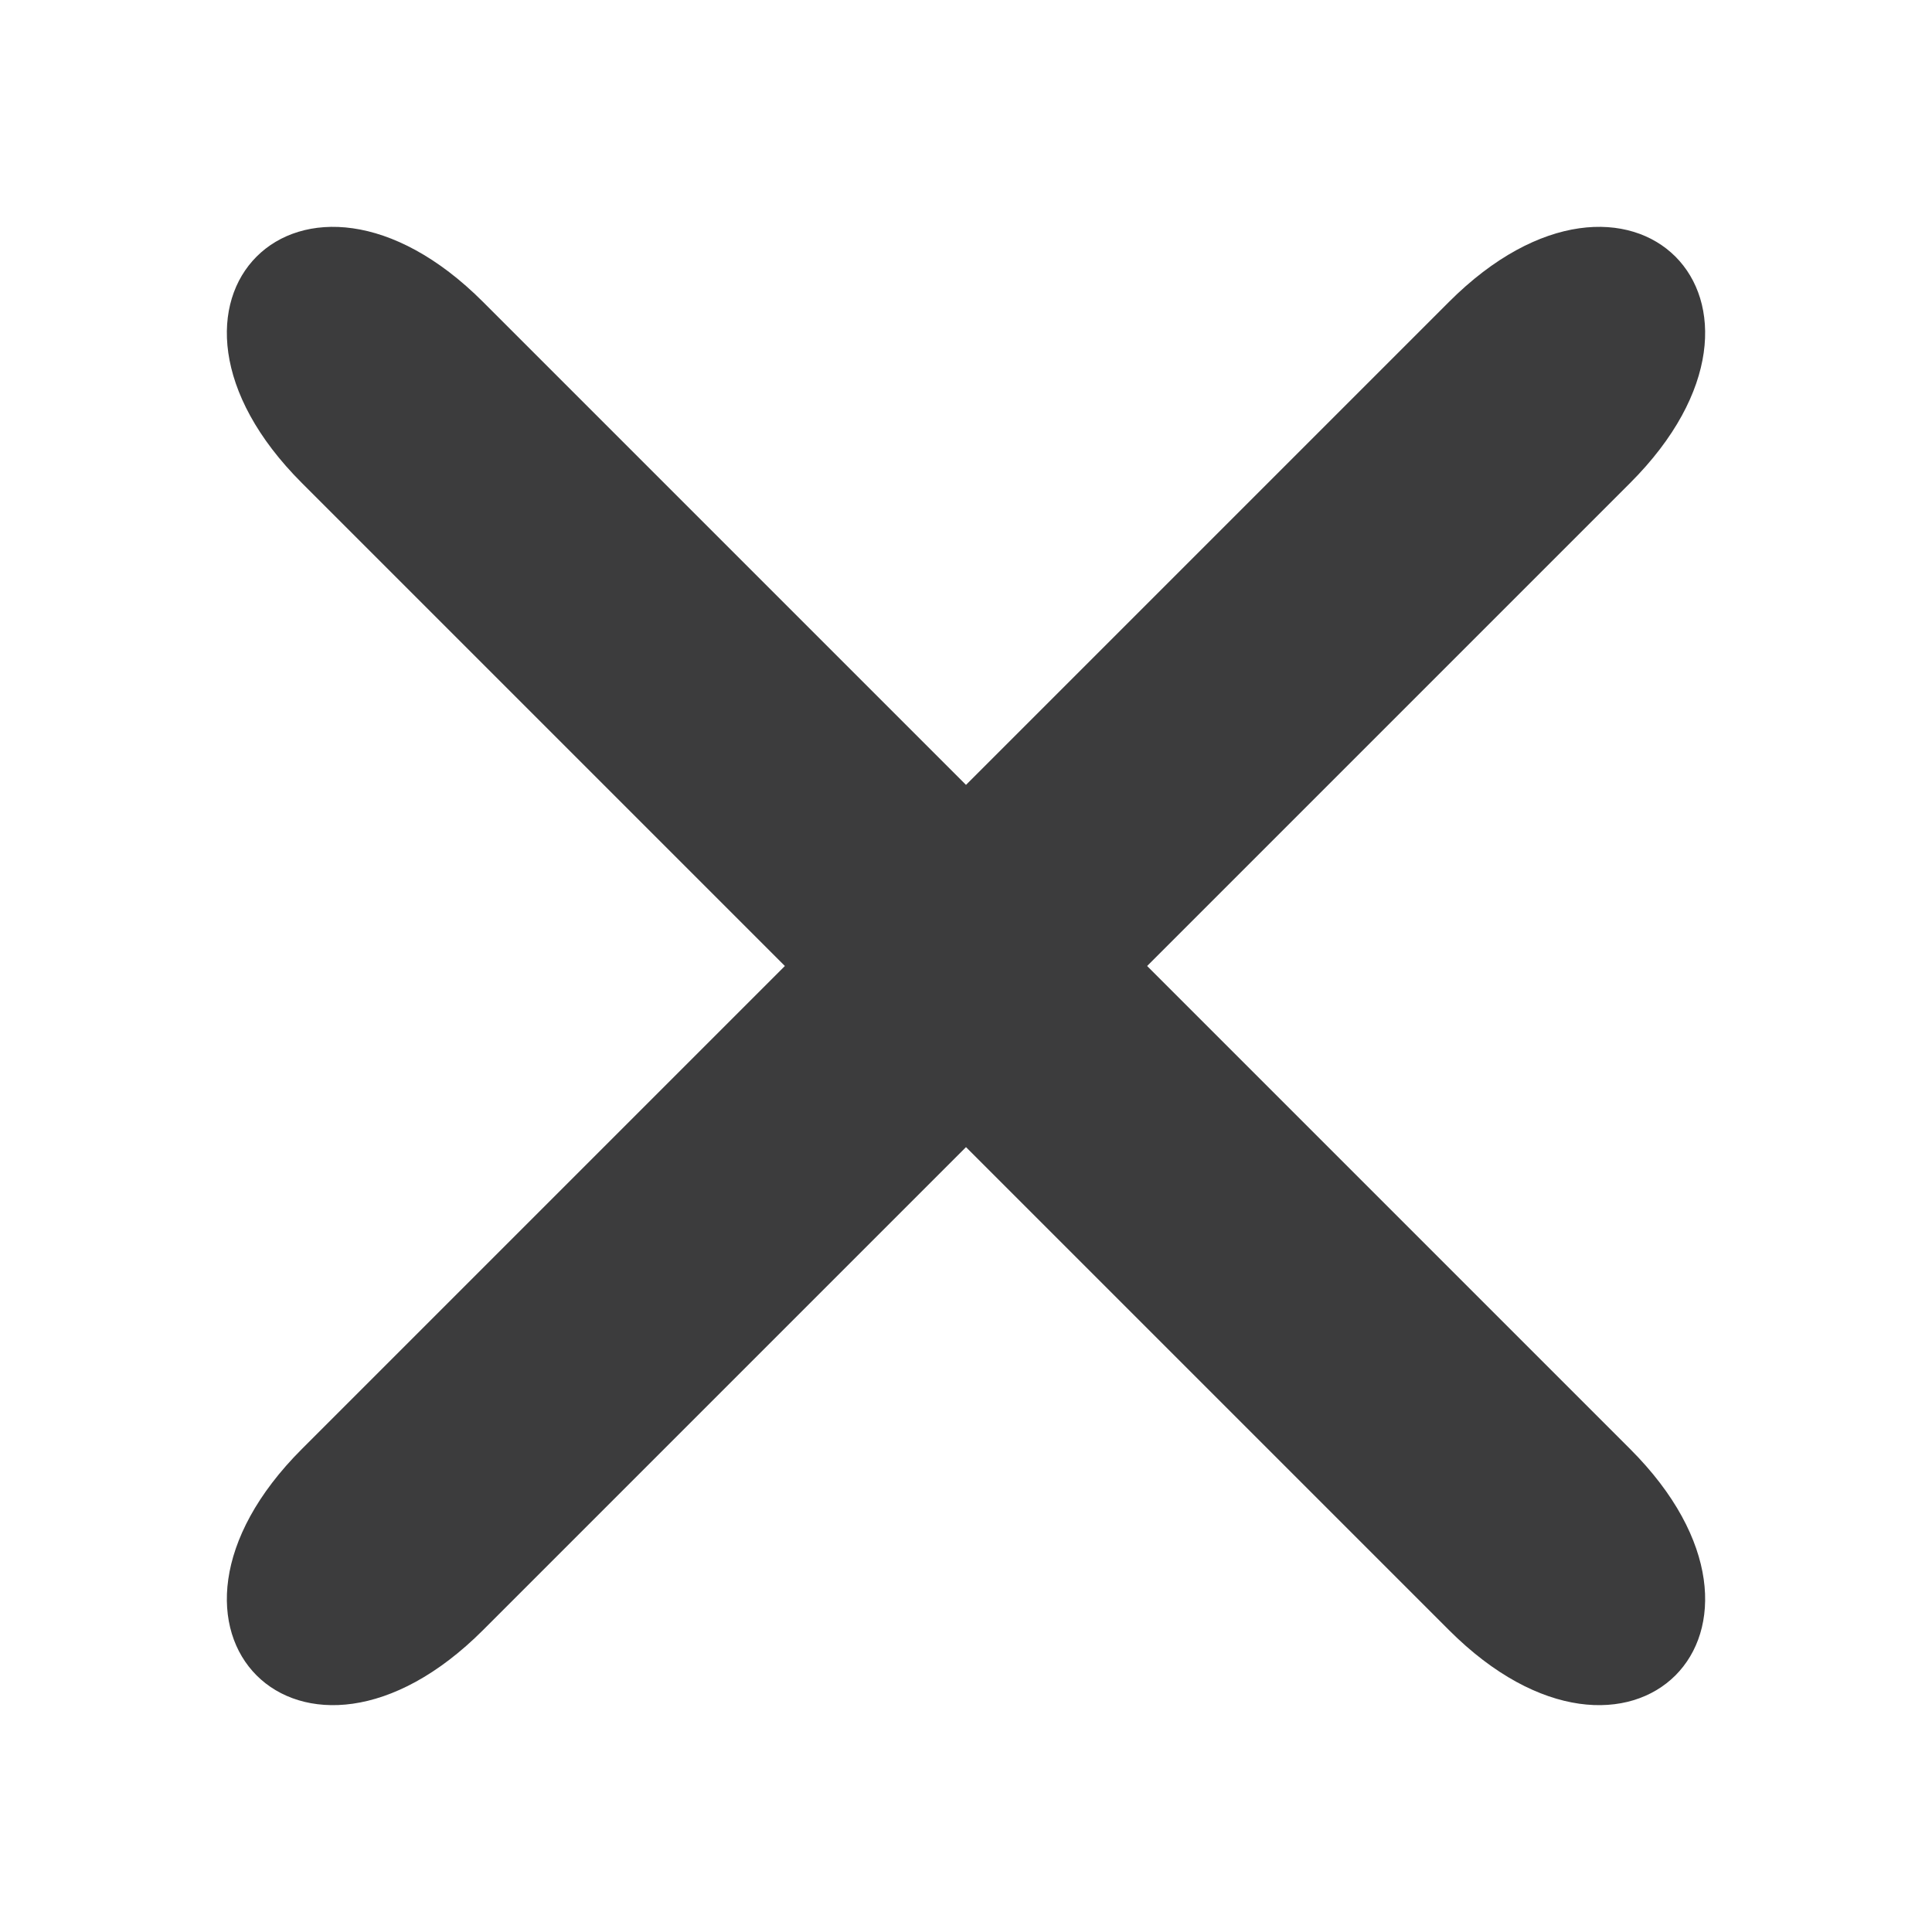
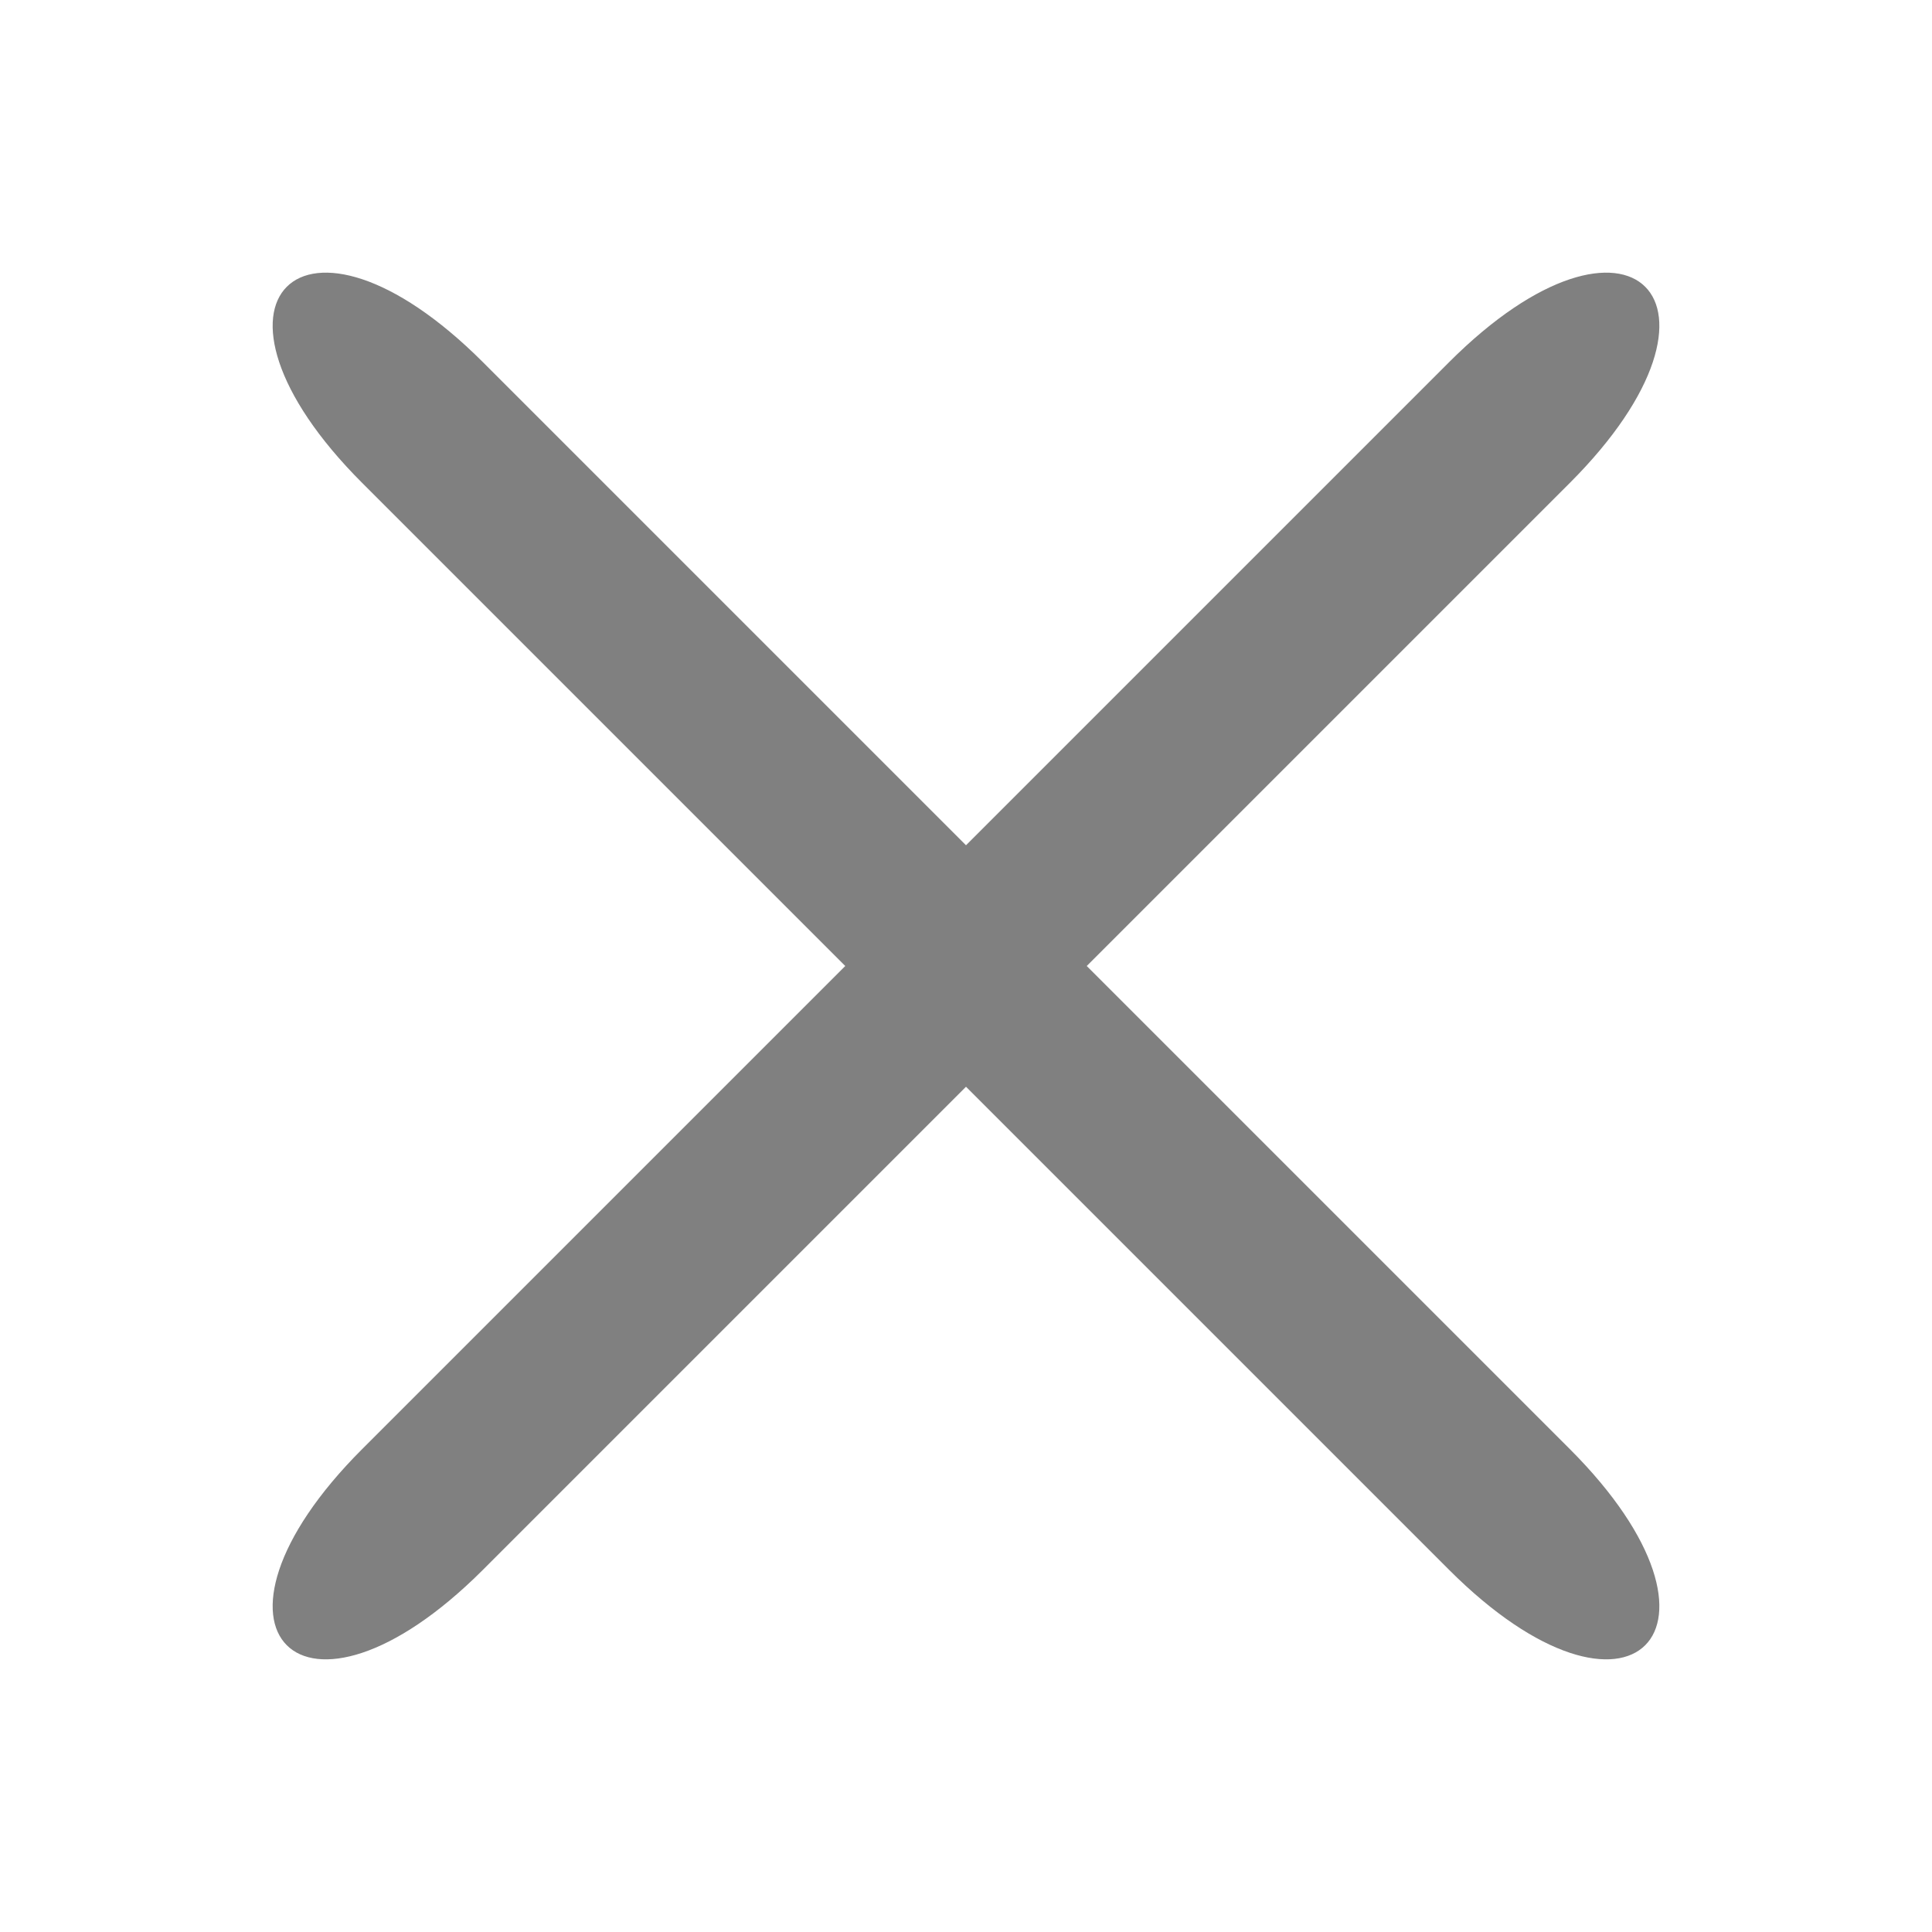
<svg xmlns="http://www.w3.org/2000/svg" width="96" height="96" viewBox="0 0 96 96" version="1.1" id="svg10">
  <defs id="defs14" />
-   <path d="M 15,24 39,48 15,72 c -9,9 0,18 9,9 L 48,57 72,81 c 9,9 18,0 9,-9 L 57,48 81,24 C 90,15 81,6 72,15 L 48,39 24,15 C 15,6 6,15 15,24 Z" id="path820" fill="context-fill" style="fill:#0c0c0d;fill-opacity:0.8" />
+   <path d="M 18,24 42,48 18,72 c -9,9 -3,15 6,6 L 48,54 72,78 c 9,9 15,3 6,-6 L 54,48 78,24 C 87,15 81,9 72,18 L 48,42 24,18 C 15,9 9,15 18,24 Z" id="path820" fill="context-fill" style="fill:#808080;fill-opacity:1" />
</svg>
